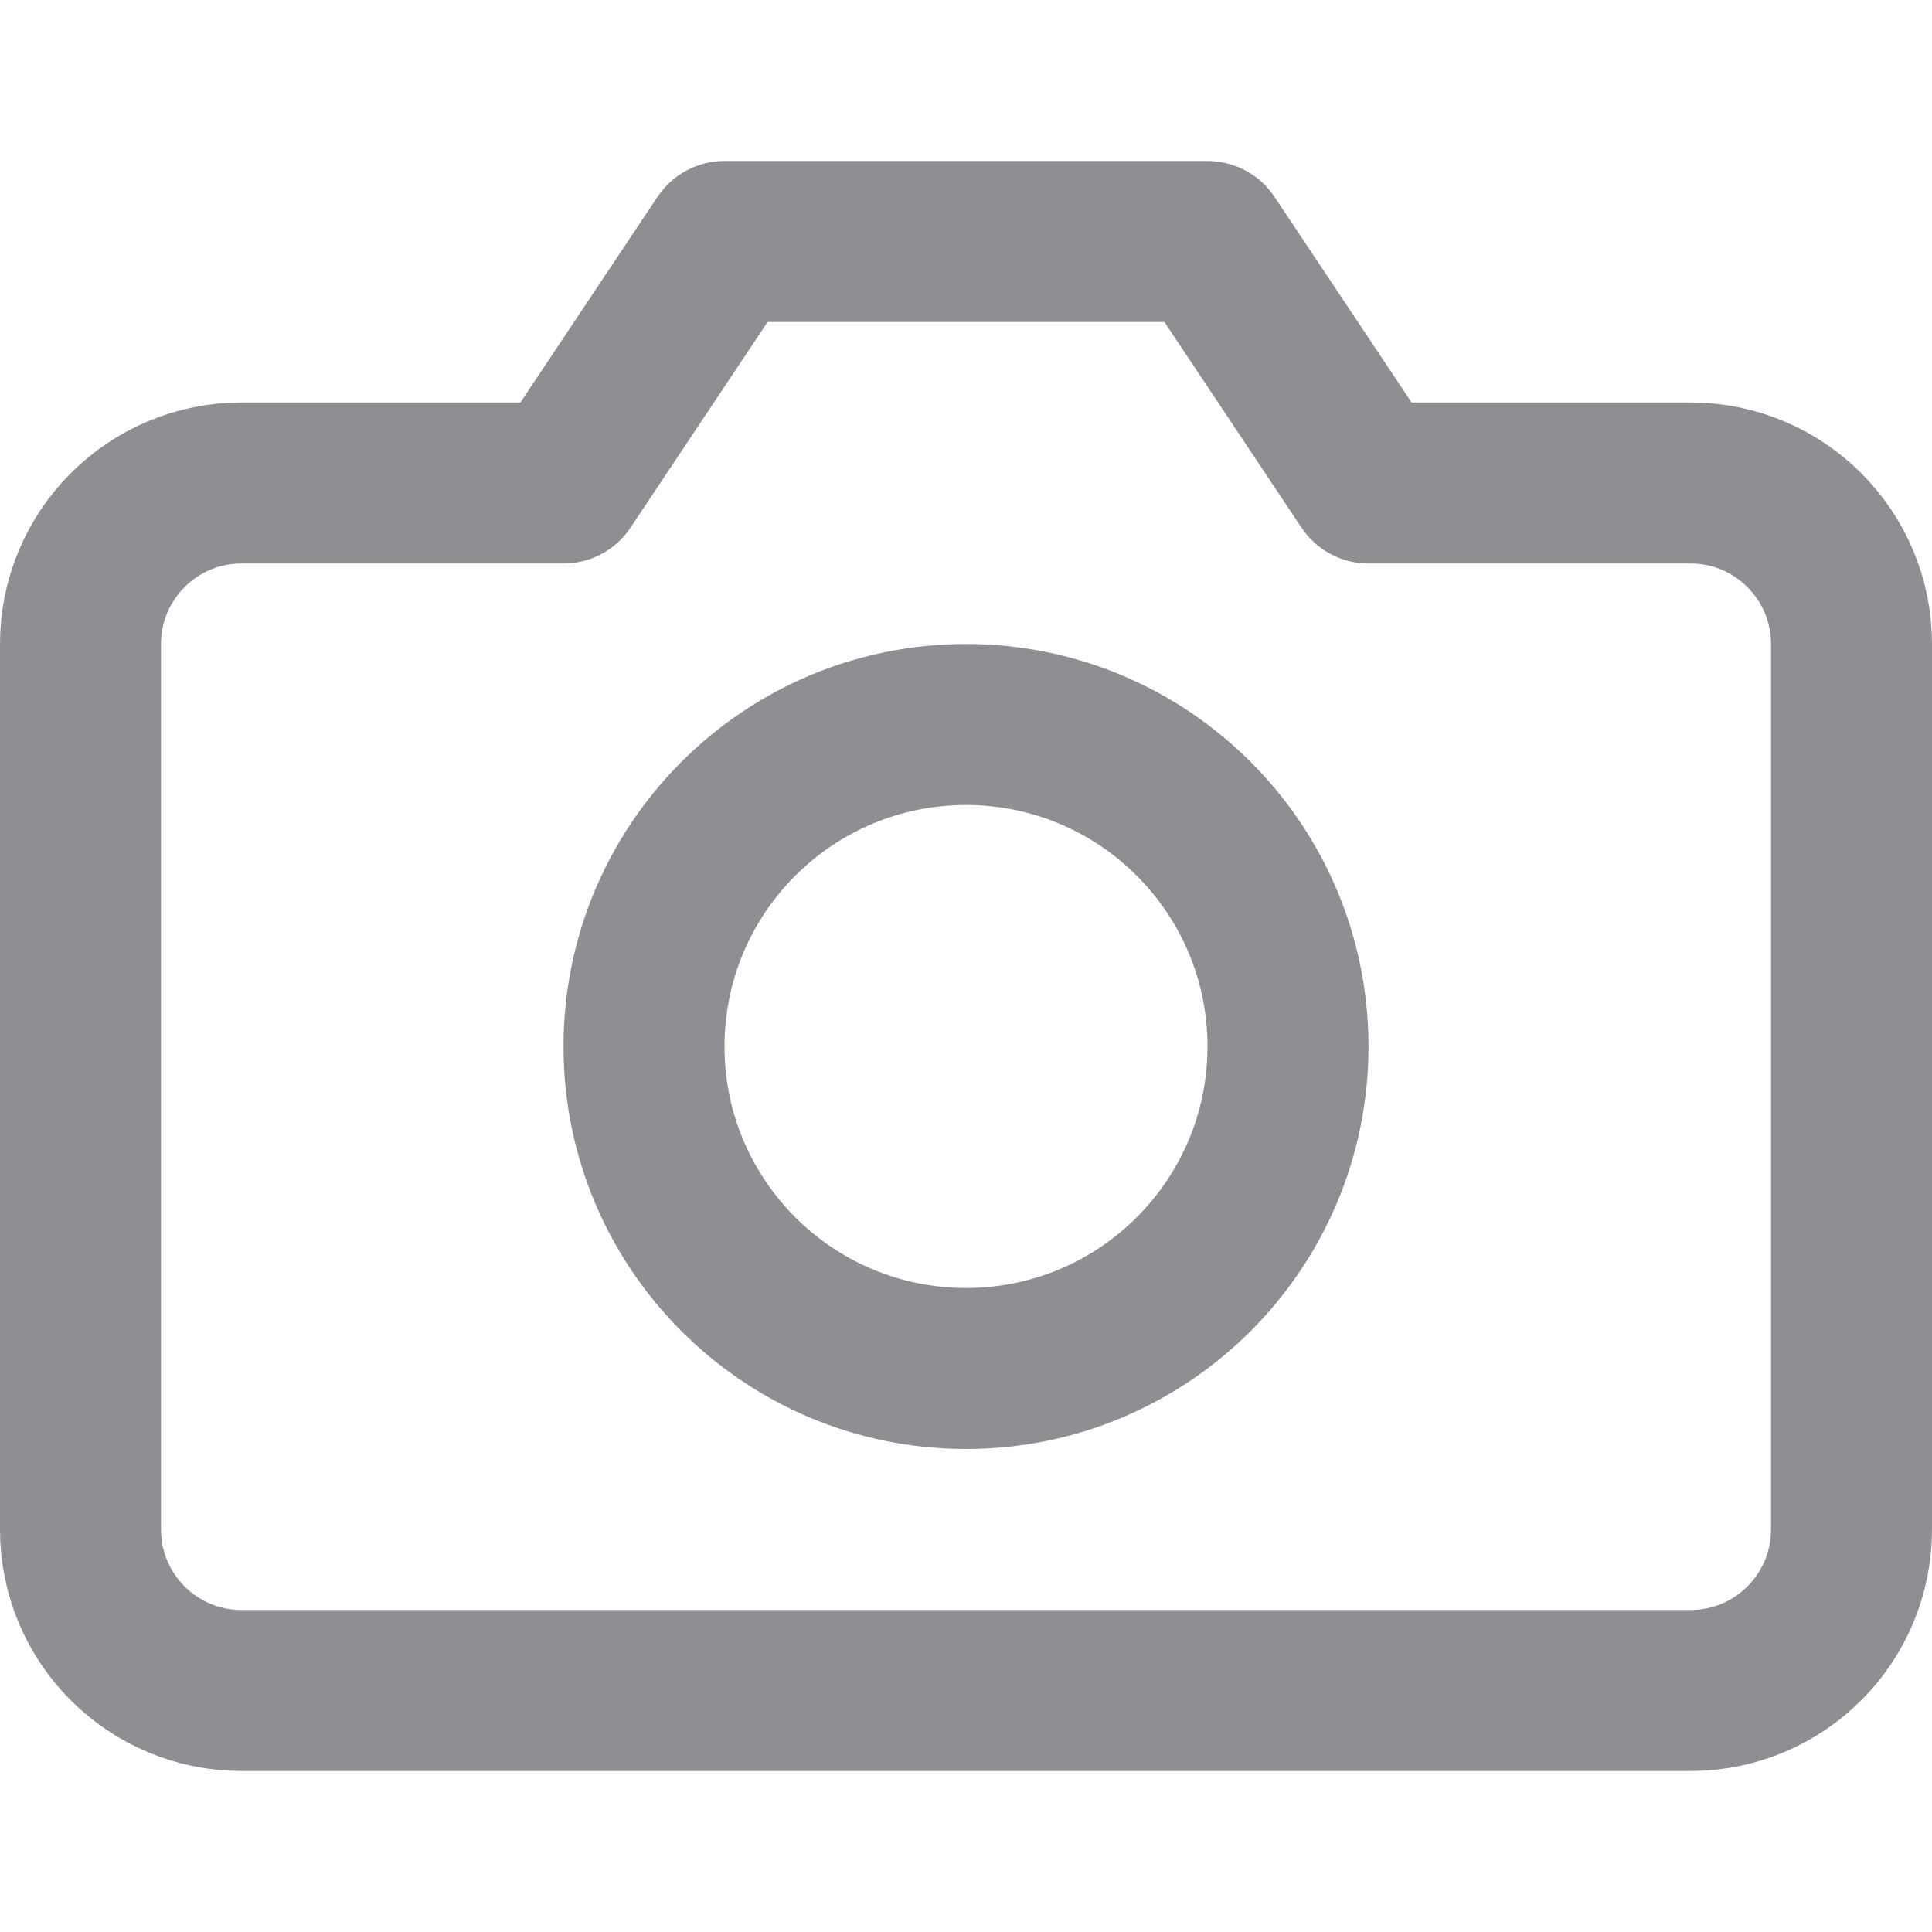
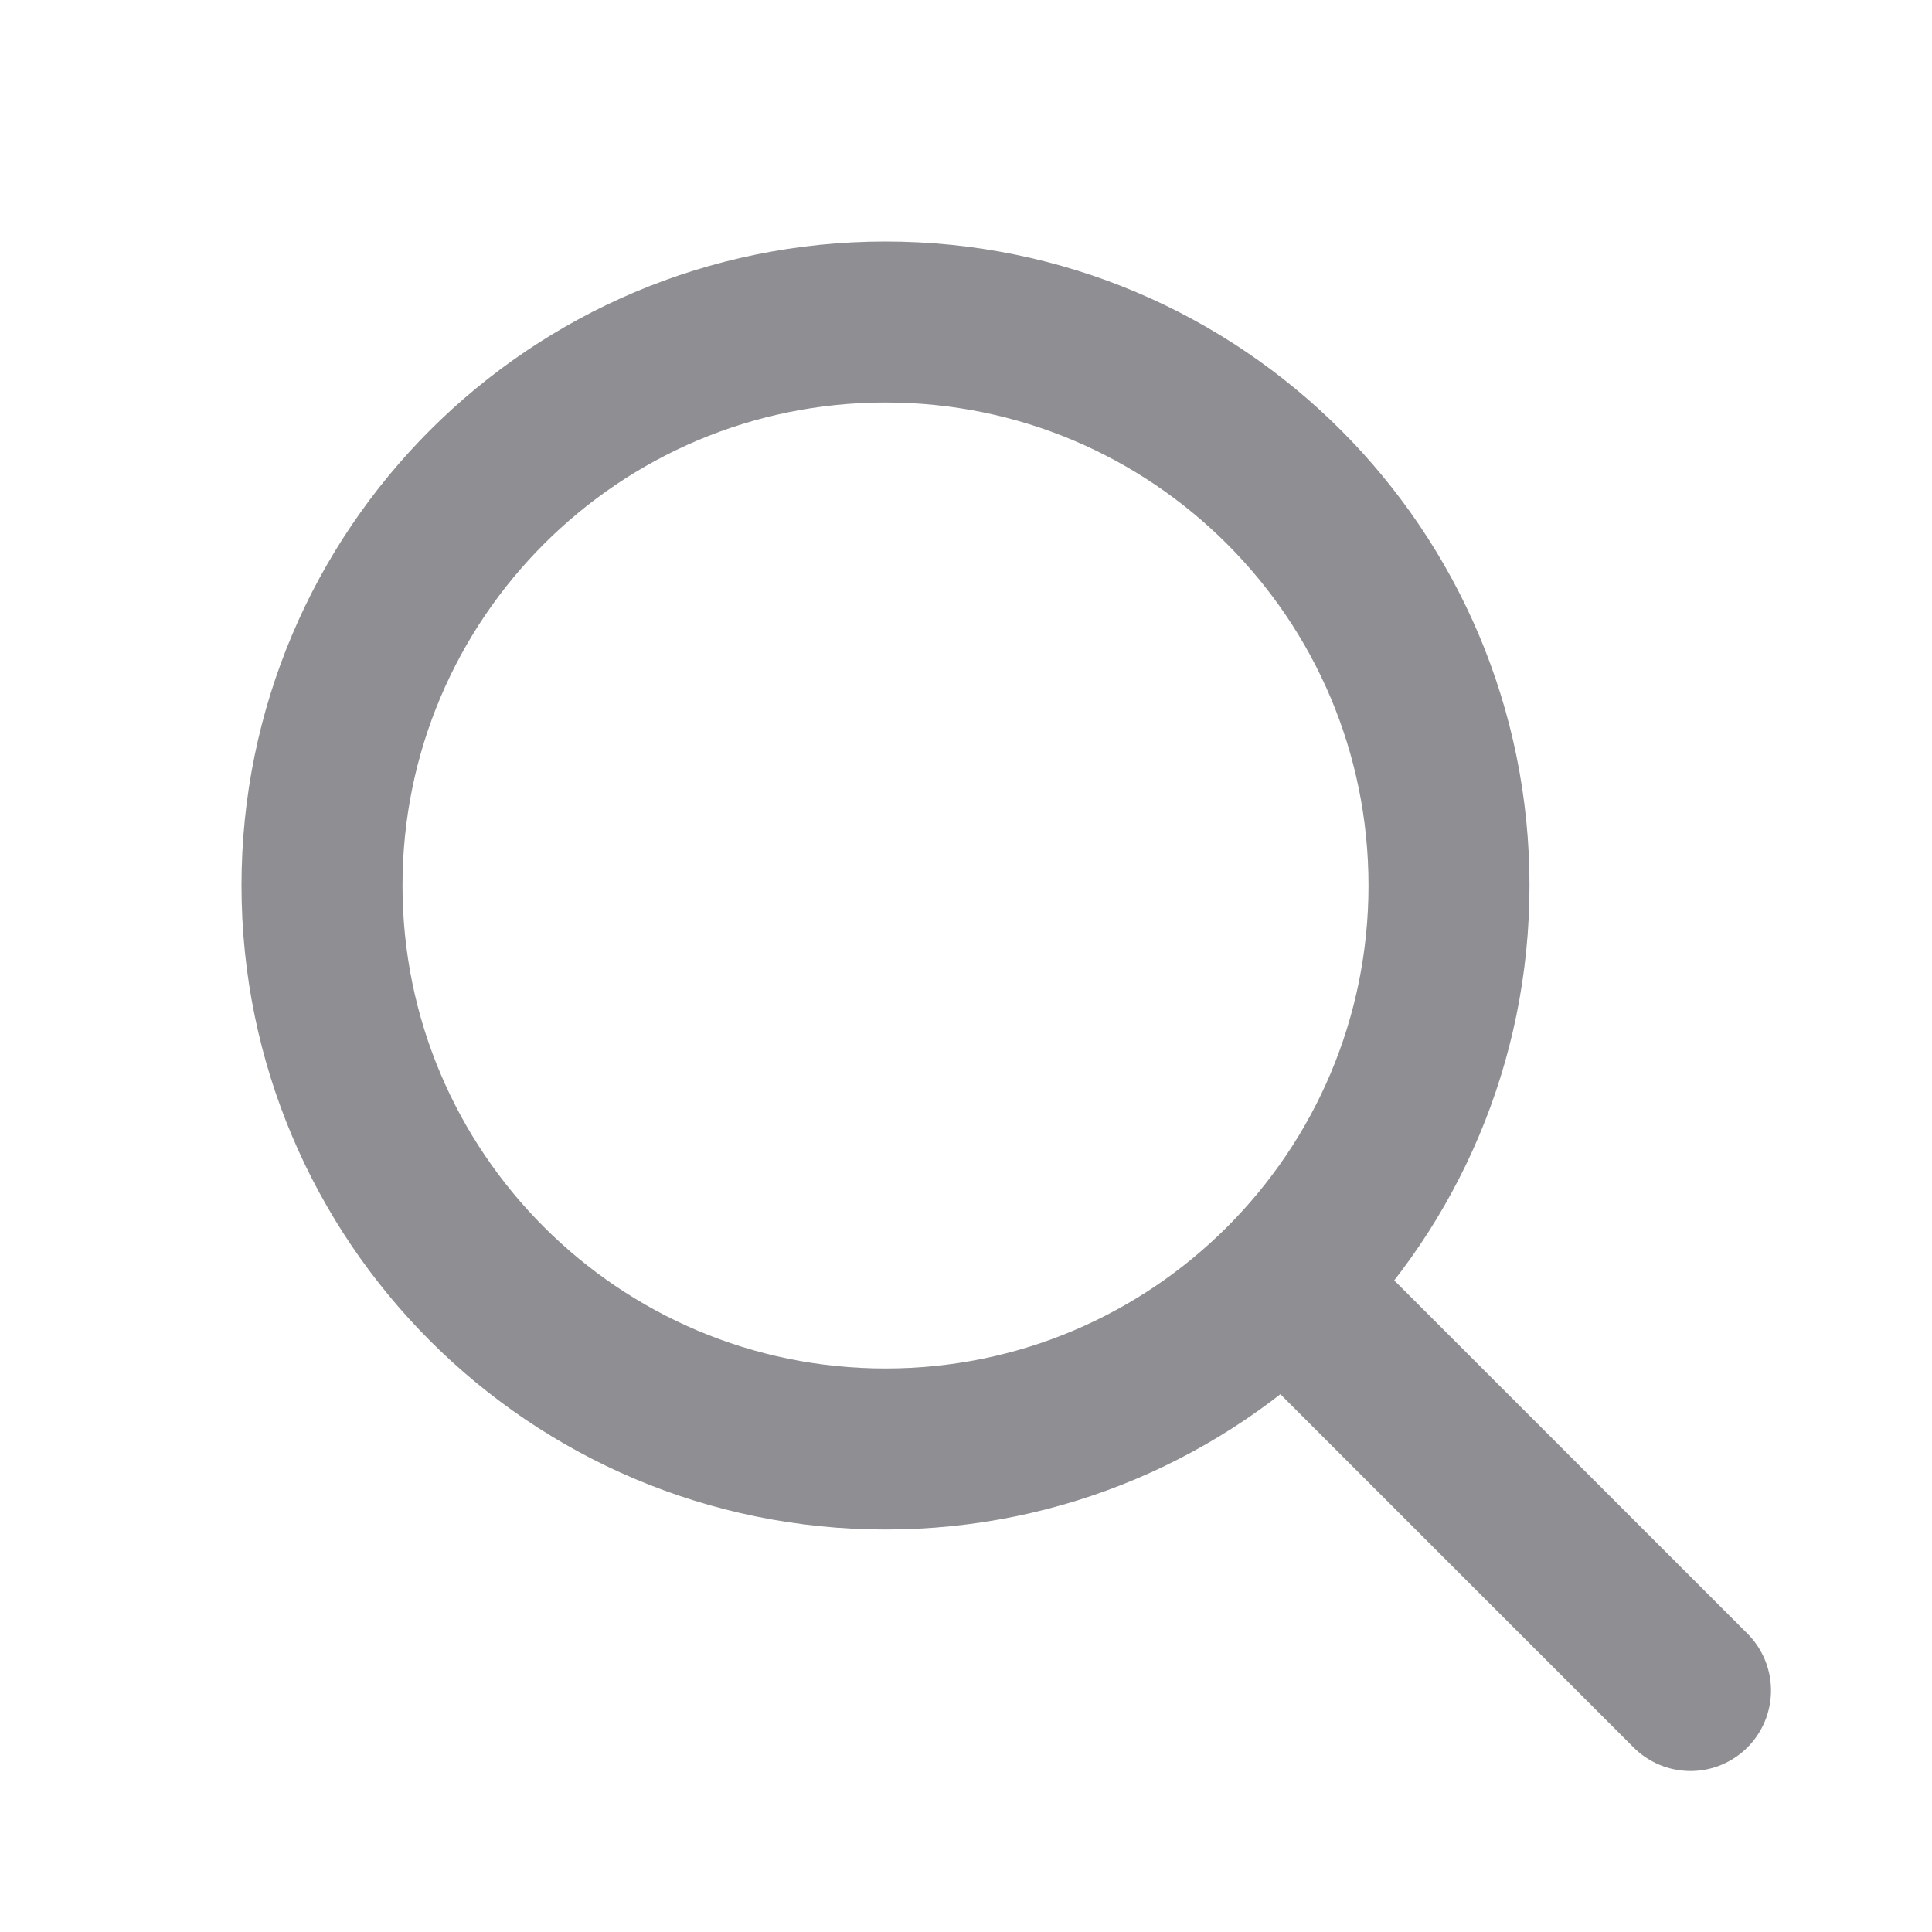
<svg xmlns="http://www.w3.org/2000/svg" width="24" height="24" viewBox="0 0 24 24" fill="none" stroke="#8E8E93" stroke-width="2" stroke-linecap="round" stroke-linejoin="round">
-   <path d="M23 19a2 2 0 0 1-2 2H3a2 2 0 0 1-2-2V8a2 2 0 0 1 2-2h4l2-3h6l2 3h4a2 2 0 0 1 2 2z" />
-   <circle cx="12" cy="13" r="4" />
+   <circle cx="11" cy="11" r="7" />
+   <line x1="21" y1="21" x2="16.65" y2="16.65" />
</svg>
